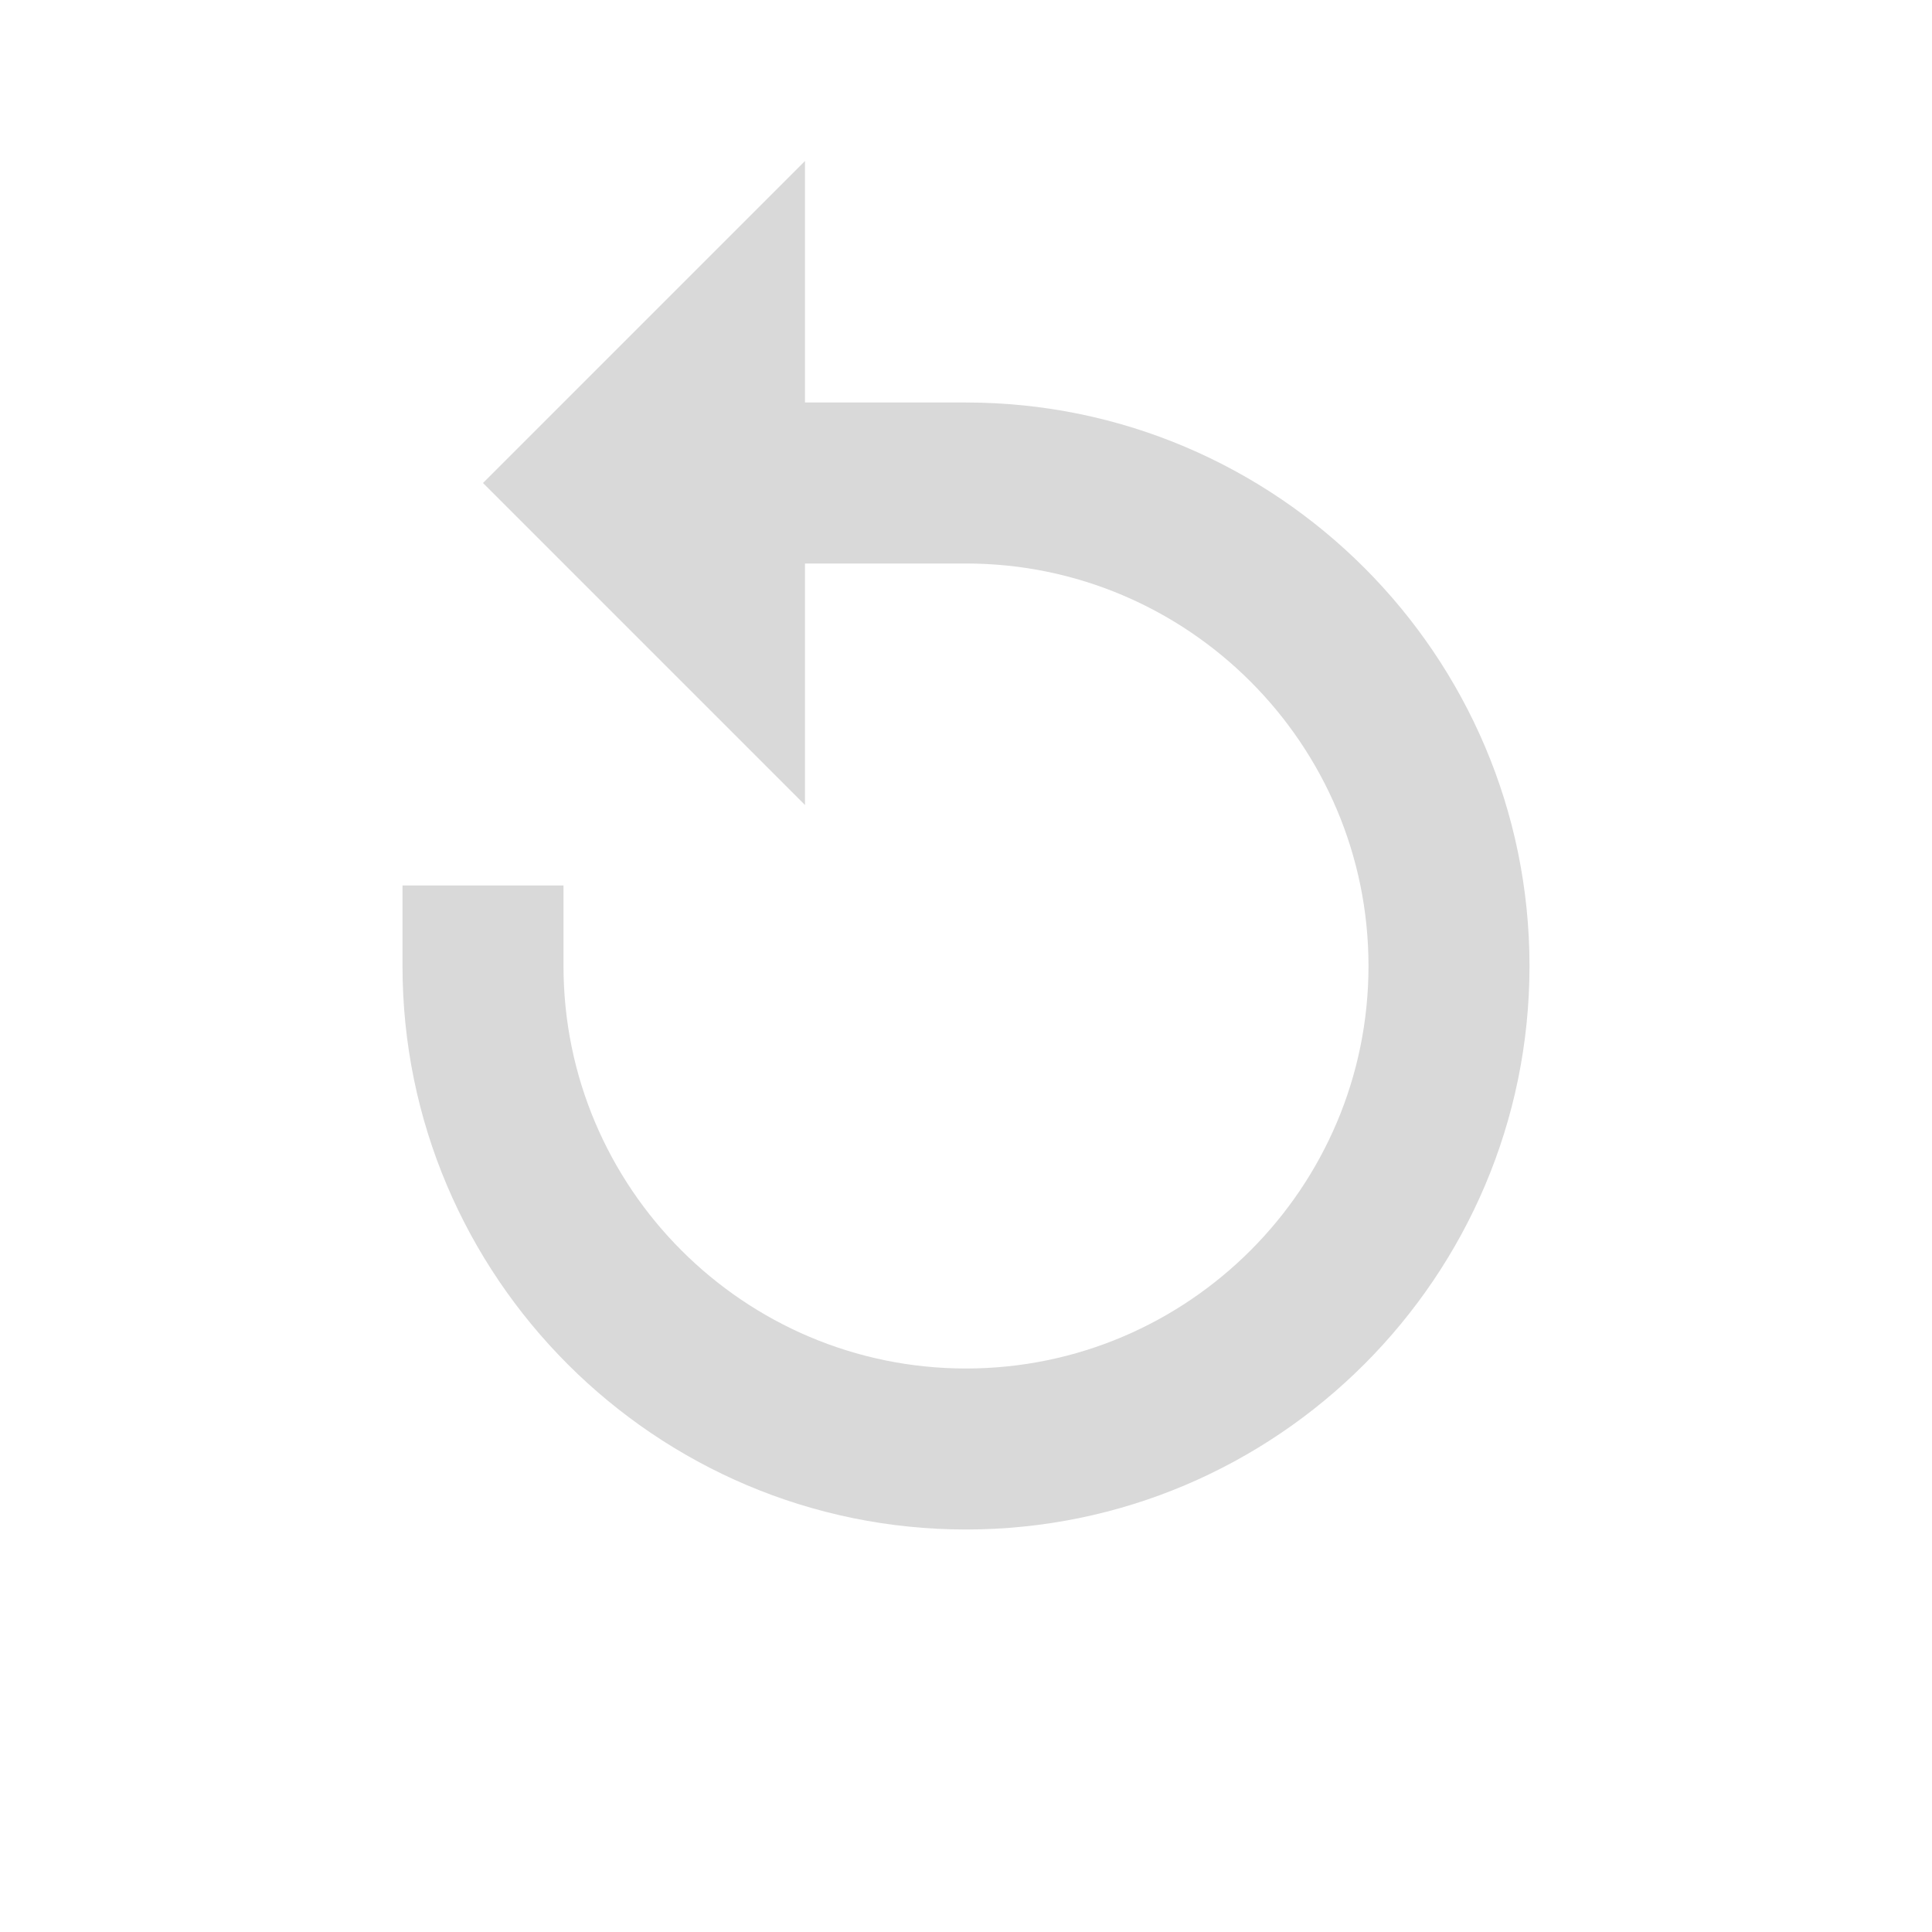
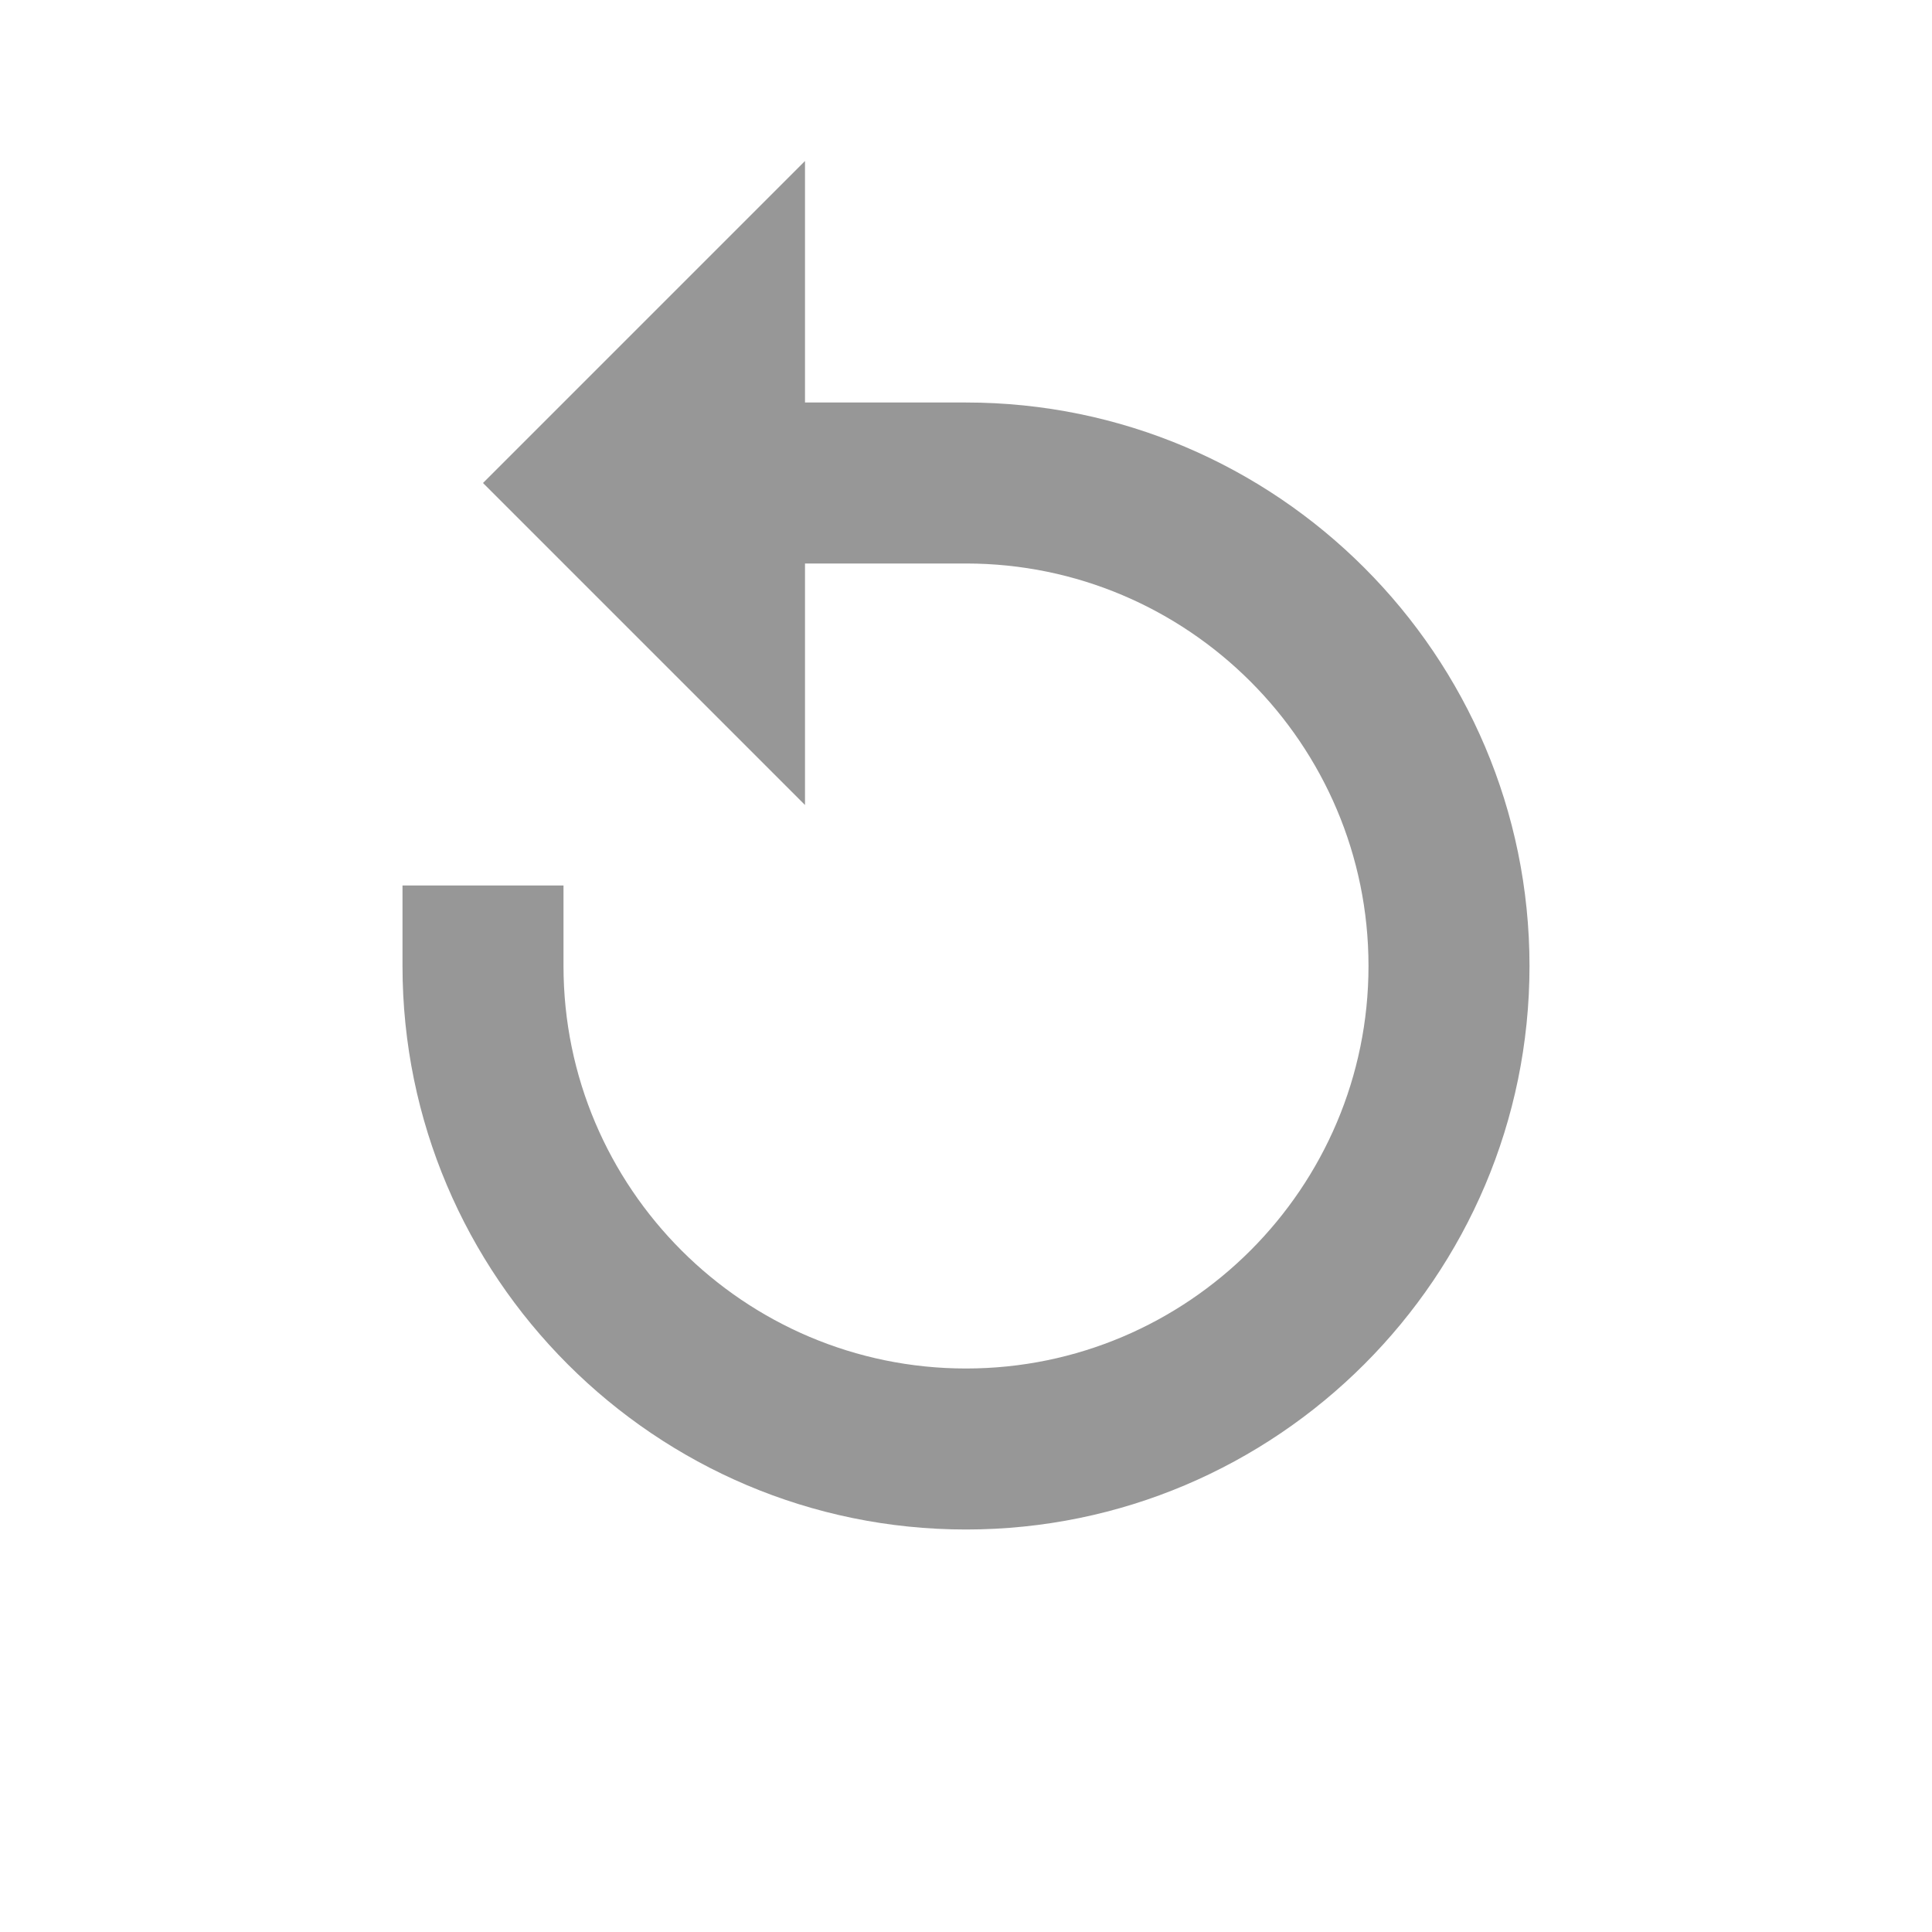
<svg xmlns="http://www.w3.org/2000/svg" width="800px" height="800px" viewBox="0 0 48 48">
  <path d="M0 0h48v48H0z" fill="none" />
  <g id="Shopicon">
-     <path d="M10,22v2c0,7.72,6.28,14,14,14s14-6.28,14-14s-6.28-14-14-14h-4V4l-8,8l8,8v-6h4c5.514,0,10,4.486,10,10s-4.486,10-10,10   s-10-4.486-10-10v-2H10z" fill="#d9d9d9" />
+     <path d="M10,22v2c0,7.72,6.28,14,14,14s14-6.28,14-14s-6.28-14-14-14h-4V4l-8,8l8,8v-6h4c5.514,0,10,4.486,10,10s-4.486,10-10,10   s-10-4.486-10-10v-2H10z" fill="#979797" />
  </g>
</svg>
